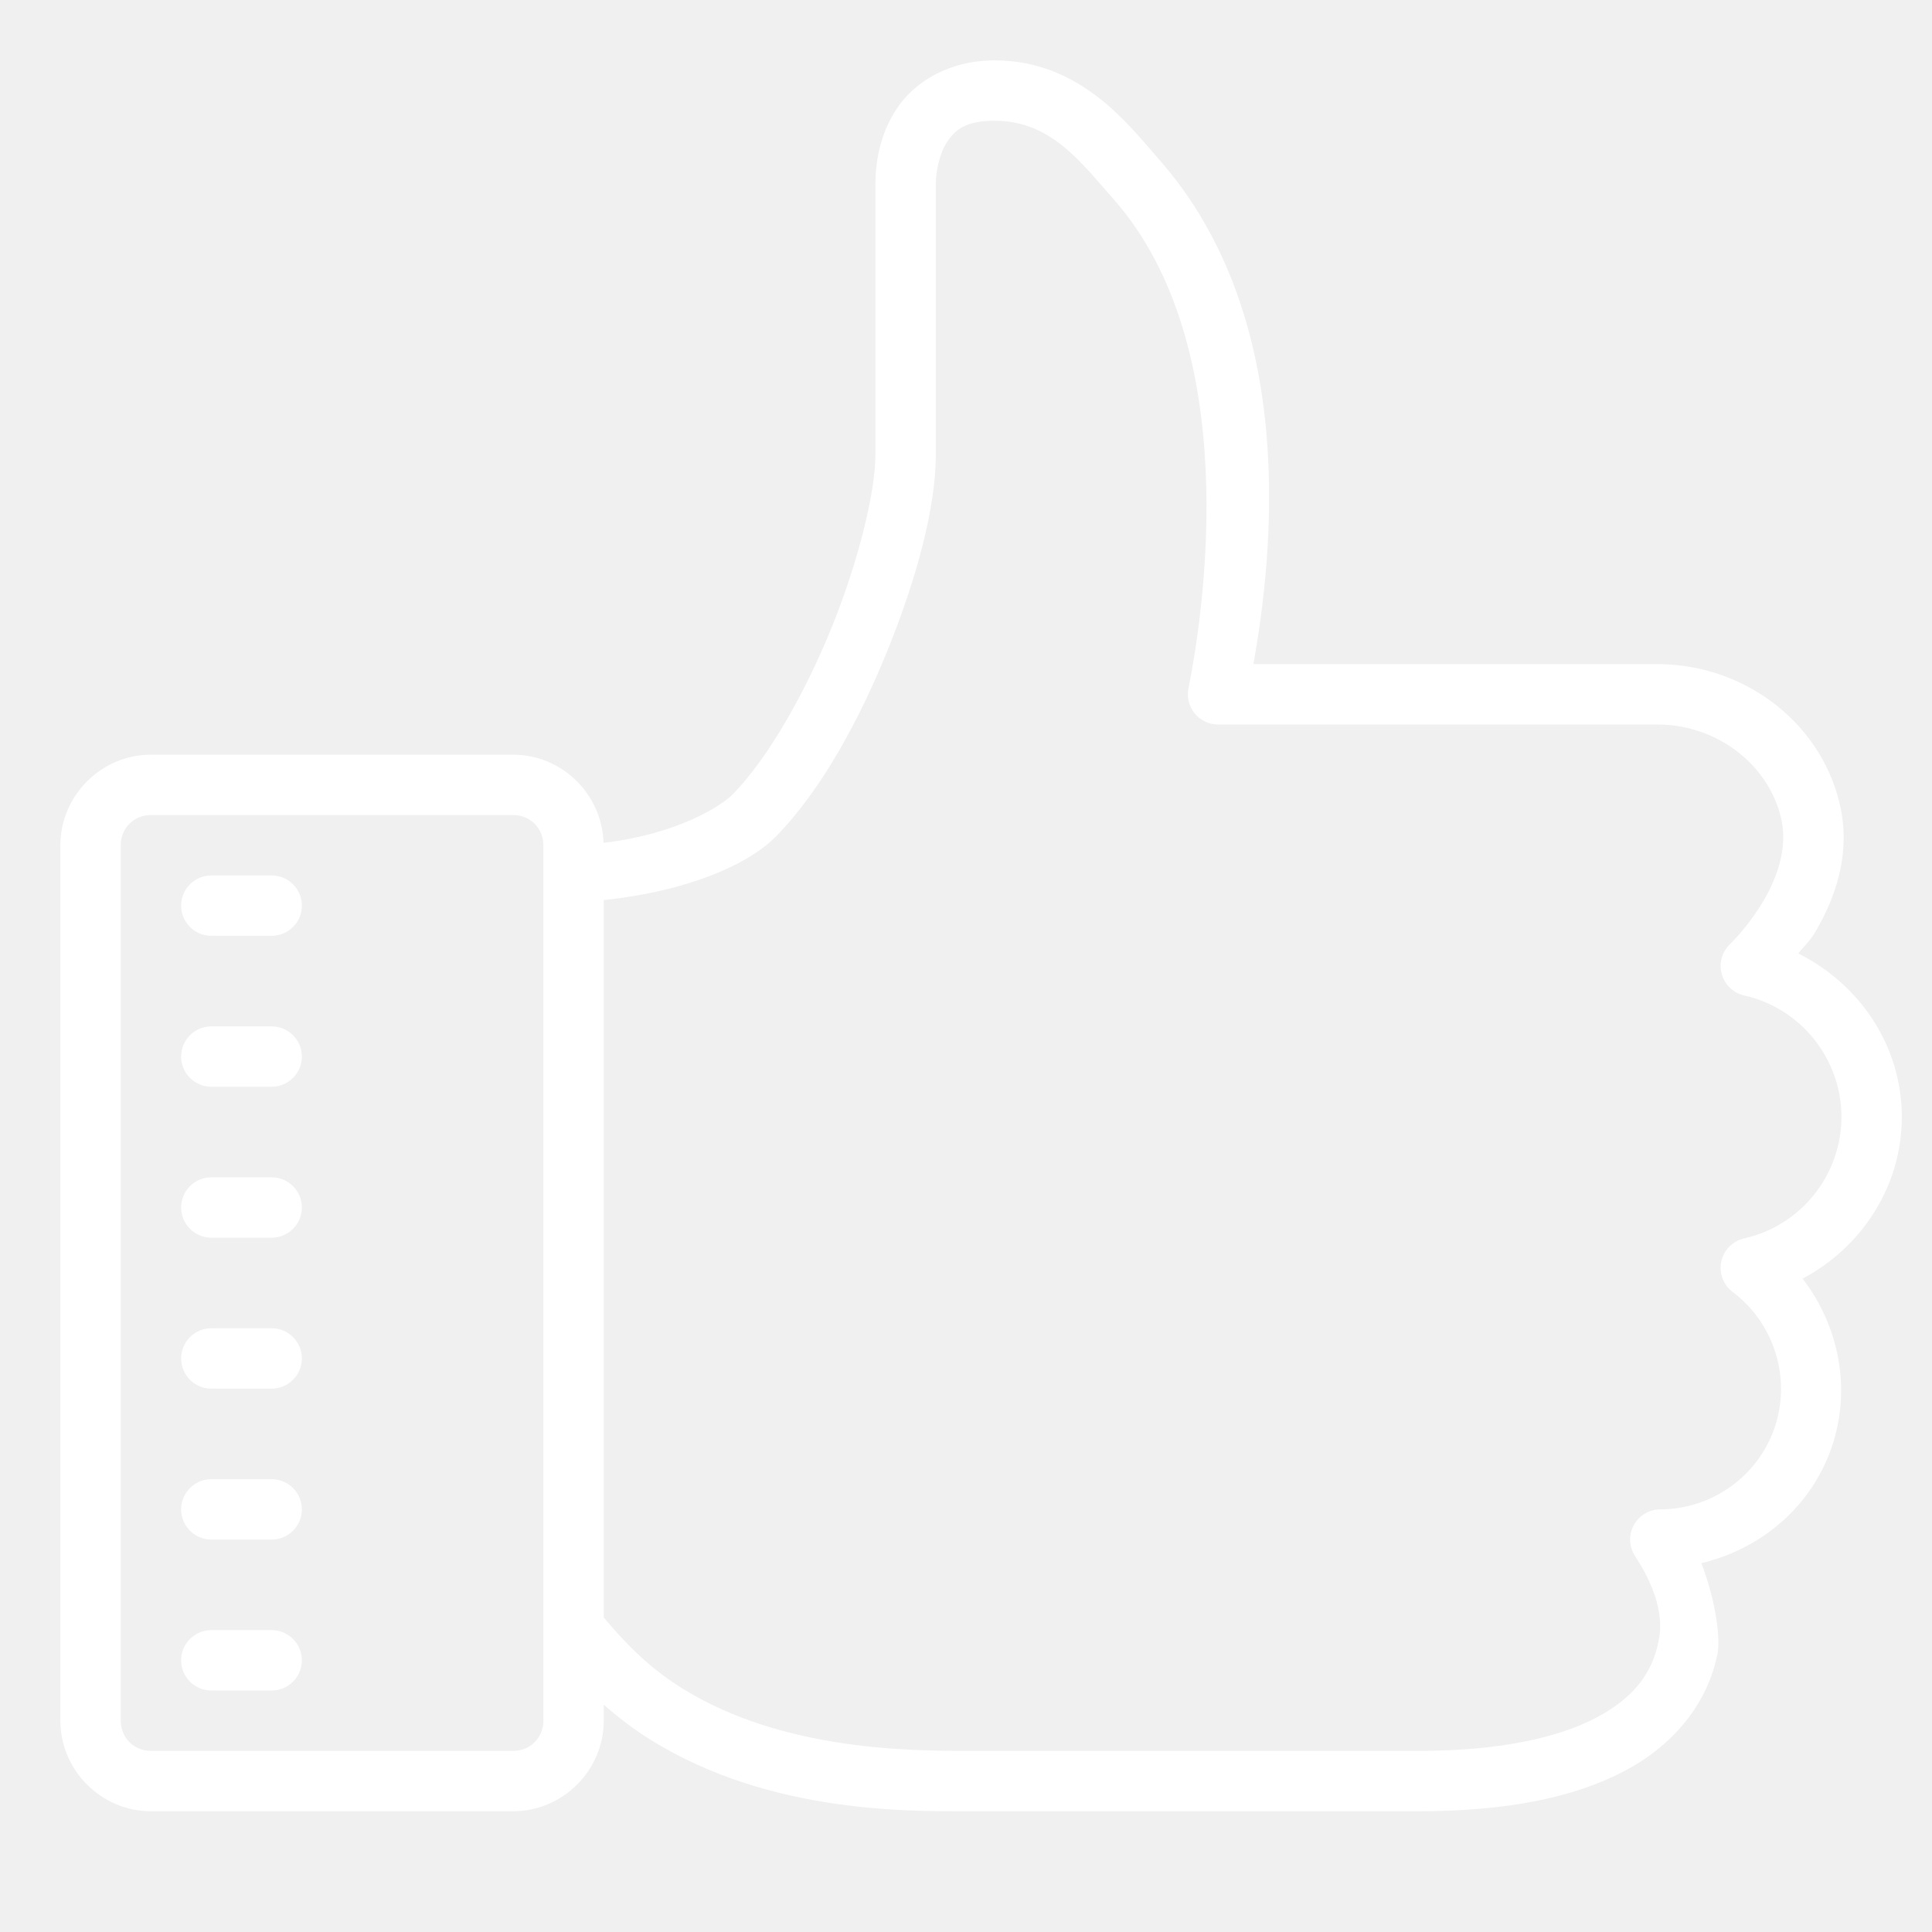
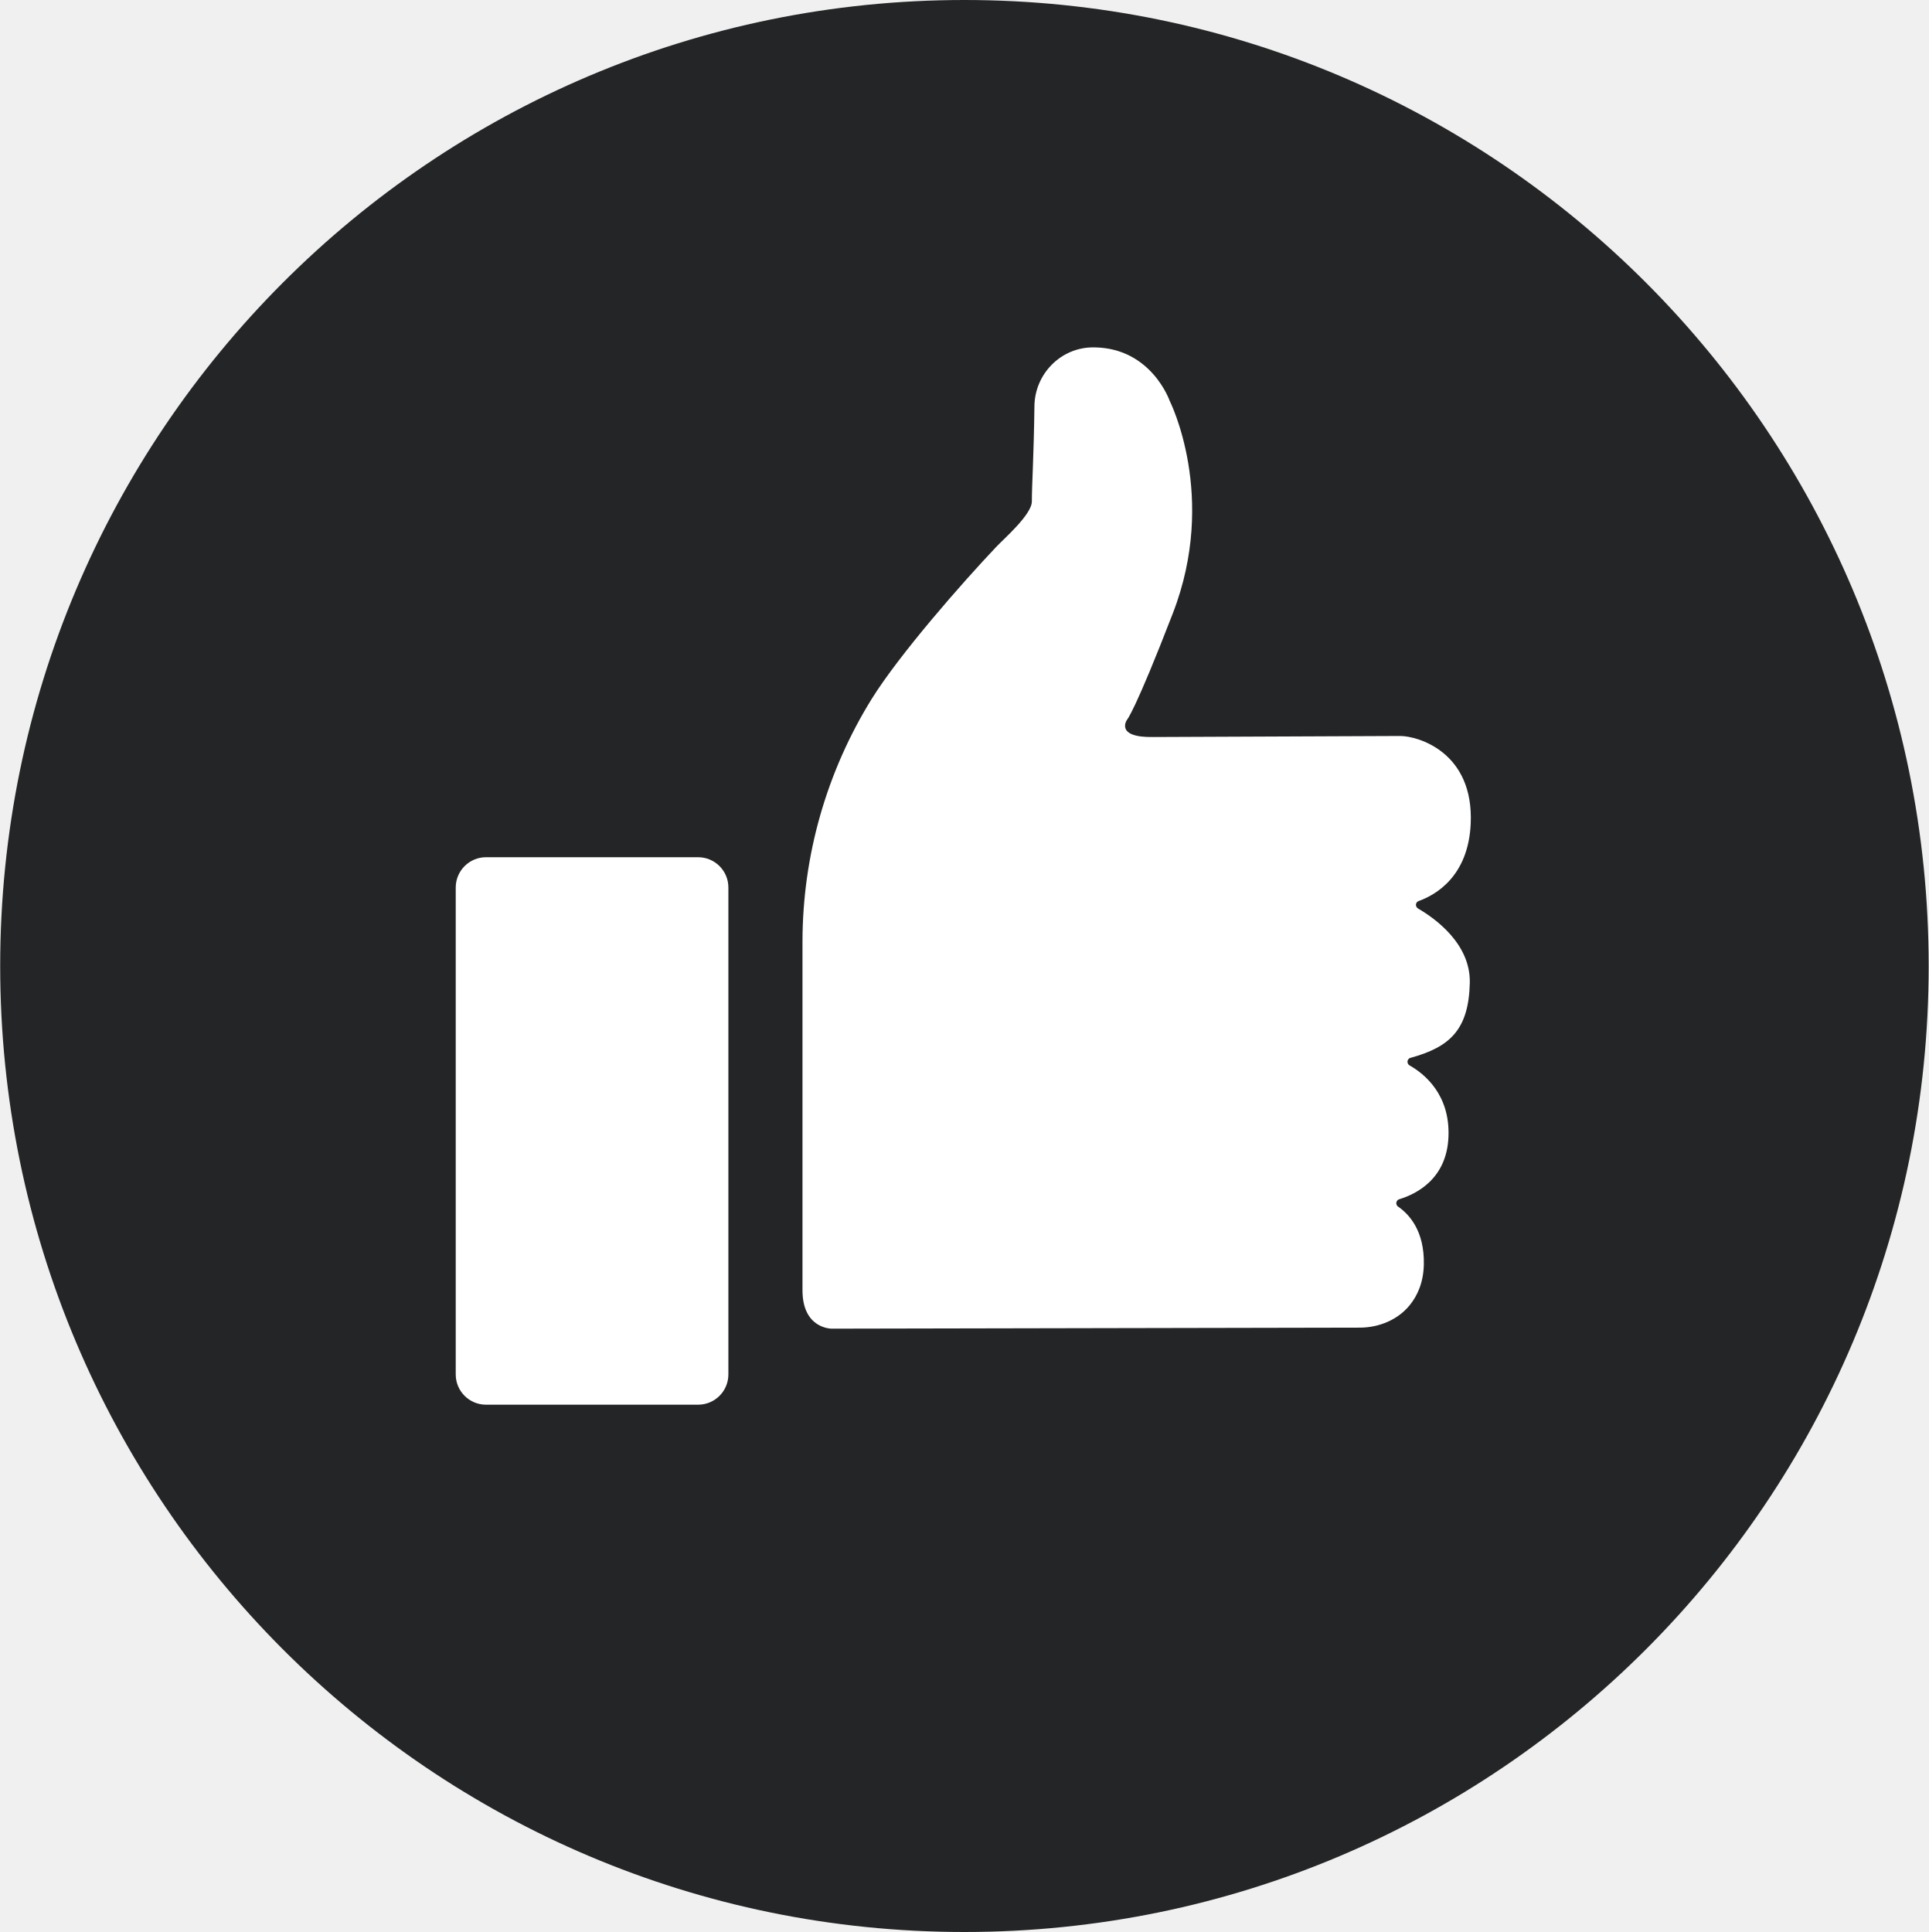
- <svg xmlns="http://www.w3.org/2000/svg" fill="#fff" viewBox="0 0 64 64" width="32px" height="32px">
-   <path d="M 32.955 2 C 31.44 2 30.306 2.706 29.719 3.58 C 29.132 4.454 29.008 5.39 29 6.051 A 1 1 0 0 0 29 6.062 L 29 15.062 C 29 16.266 28.454 18.543 27.568 20.74 C 26.683 22.937 25.447 25.111 24.285 26.301 C 23.887 26.708 22.431 27.633 19.992 27.92 C 19.948 26.312 18.618 25 17 25 L 5 25 C 3.355 25 2 26.355 2 28 L 2 57 C 2 58.644 3.354 60 5 60 L 17 60 C 18.645 60 20 58.645 20 57 L 20 56.471 C 20.355 56.779 20.73 57.085 21.154 57.373 C 25.128 60.07 30.022 60 32 60 L 47 60 C 49.898 60 52.149 59.548 53.822 58.662 C 55.496 57.776 56.573 56.386 56.896 54.779 C 56.981 54.358 56.887 53.169 56.361 51.781 C 58.335 51.312 59.997 49.918 60.674 47.949 C 61.338 46.016 60.924 43.93 59.713 42.357 C 61.673 41.314 63 39.3 63 37 C 63 34.647 61.606 32.603 59.57 31.584 C 59.804 31.286 59.935 31.218 60.178 30.797 C 60.769 29.771 61.294 28.363 60.98 26.803 C 60.433 24.078 57.945 22.059 55.02 22 A 1 1 0 0 0 55 22 L 41.521 22 C 42.145 18.491 43.084 10.575 38.371 5.254 C 37.426 4.186 35.816 2 32.955 2 z M 32.955 4 C 34.808 4 35.81 5.378 36.873 6.58 C 41.209 11.476 39.88 20.246 39.369 22.805 A 1 1 0 0 0 40.35 24 L 54.98 24 C 57.007 24.041 58.667 25.444 59.02 27.197 C 59.199 28.091 58.892 29.018 58.443 29.797 C 57.995 30.576 57.431 31.157 57.299 31.287 A 1 1 0 0 0 57.781 32.977 C 59.657 33.398 61 35.077 61 37 C 61 38.923 59.657 40.602 57.781 41.023 A 1 1 0 0 0 57.398 42.799 C 58.786 43.845 59.343 45.671 58.783 47.301 C 58.232 48.905 56.708 49.996 54.998 50 A 1 1 0 0 0 54.164 51.549 C 55.201 53.131 54.999 54.079 54.938 54.387 C 54.731 55.408 54.143 56.23 52.887 56.895 C 51.63 57.56 49.685 58 47 58 L 32 58 C 30.01 58 25.592 57.968 22.277 55.719 C 21.309 55.061 20.605 54.301 20 53.58 L 20 29.816 C 22.838 29.516 24.818 28.617 25.715 27.699 C 27.209 26.17 28.474 23.844 29.424 21.486 C 30.374 19.129 31 16.797 31 15.062 L 31 6.074 C 31.004 5.688 31.113 5.091 31.379 4.695 C 31.645 4.3 31.98 4 32.955 4 z M 5 27 L 17 27 C 17.565 27 18 27.435 18 28 L 18 28.965 L 18 54 L 18 57 C 18 57.565 17.565 58 17 58 L 5 58 C 4.436 58 4 57.564 4 57 L 4 28 C 4 27.435 4.435 27 5 27 z M 7 29 C 6.449 29 6 29.449 6 30 C 6 30.551 6.449 31 7 31 L 9 31 C 9.551 31 10 30.551 10 30 C 10 29.449 9.551 29 9 29 L 7 29 z M 7 34 C 6.449 34 6 34.449 6 35 C 6 35.551 6.449 36 7 36 L 9 36 C 9.551 36 10 35.551 10 35 C 10 34.449 9.551 34 9 34 L 7 34 z M 7 39 C 6.449 39 6 39.449 6 40 C 6 40.551 6.449 41 7 41 L 9 41 C 9.551 41 10 40.551 10 40 C 10 39.449 9.551 39 9 39 L 7 39 z M 7 44 C 6.449 44 6 44.449 6 45 C 6 45.551 6.449 46 7 46 L 9 46 C 9.551 46 10 45.551 10 45 C 10 44.449 9.551 44 9 44 L 7 44 z M 7 49 C 6.449 49 6 49.449 6 50 C 6 50.551 6.449 51 7 51 L 9 51 C 9.551 51 10 50.551 10 50 C 10 49.449 9.551 49 9 49 L 7 49 z M 7 54 C 6.449 54 6 54.449 6 55 C 6 55.551 6.449 56 7 56 L 9 56 C 9.551 56 10 55.551 10 55 C 10 54.449 9.551 54 9 54 L 7 54 z" />
+ <svg xmlns="http://www.w3.org/2000/svg" id="Layer_1" viewBox="0 0 1501.7 1504.4" width="2496" height="2500">
+   <style>.st0{fill:#242526}.st1{fill:#fff}</style>
+   <ellipse class="st0" cx="750.8" cy="752.2" rx="750.8" ry="752.2" />
+   <path class="st1" d="M378.3 667.5h165.1c13 0 23.6 10.5 23.6 23.6v379.1c0 13-10.5 23.6-23.6 23.6H378.3c-13 0-23.6-10.5-23.6-23.6V691c.1-13 10.6-23.5 23.6-23.5zM624.7 1004.7V733.1c.1-66.9 18.8-132.4 54.1-189.2 21.5-34.4 69.7-89.5 96.7-118 6-6.4 27.8-25.2 27.8-35.5 0-13.2 1.5-34.5 2-74.2.3-25.2 20.8-45.9 46-45.7h1.1c44.1.8 58.2 41.6 58.2 41.6s37.7 74.4 2.5 165.4c-29.7 76.9-35.8 83.1-35.8 83.1s-9.6 13.9 20.8 13.3c0 0 185.6-.8 192-.8 13.7 0 57.4 12.5 54.9 68.2-1.8 41.2-27.4 55.6-40.5 60.3-1.7.6-2.6 2.5-1.9 4.2.3.7.8 1.3 1.5 1.7 13.4 7.8 40.8 27.5 40.2 57.7-.8 36.6-15.5 50.1-46.1 58.5-1.7.4-2.8 2.2-2.3 3.9.2.9.8 1.6 1.5 2 11.6 6.6 31.5 22.7 30.3 55.3-1.2 33.2-25.2 44.9-38.3 48.9-1.7.5-2.7 2.3-2.2 4 .2.7.7 1.4 1.3 1.8 8.3 5.7 20.6 18.6 20 45.1-.3 14-5 24.2-10.9 31.5-9.3 11.5-23.9 17.5-38.7 17.6l-411.8.8c-.1-.1-22.4 0-22.4-29.9z" />
</svg>
